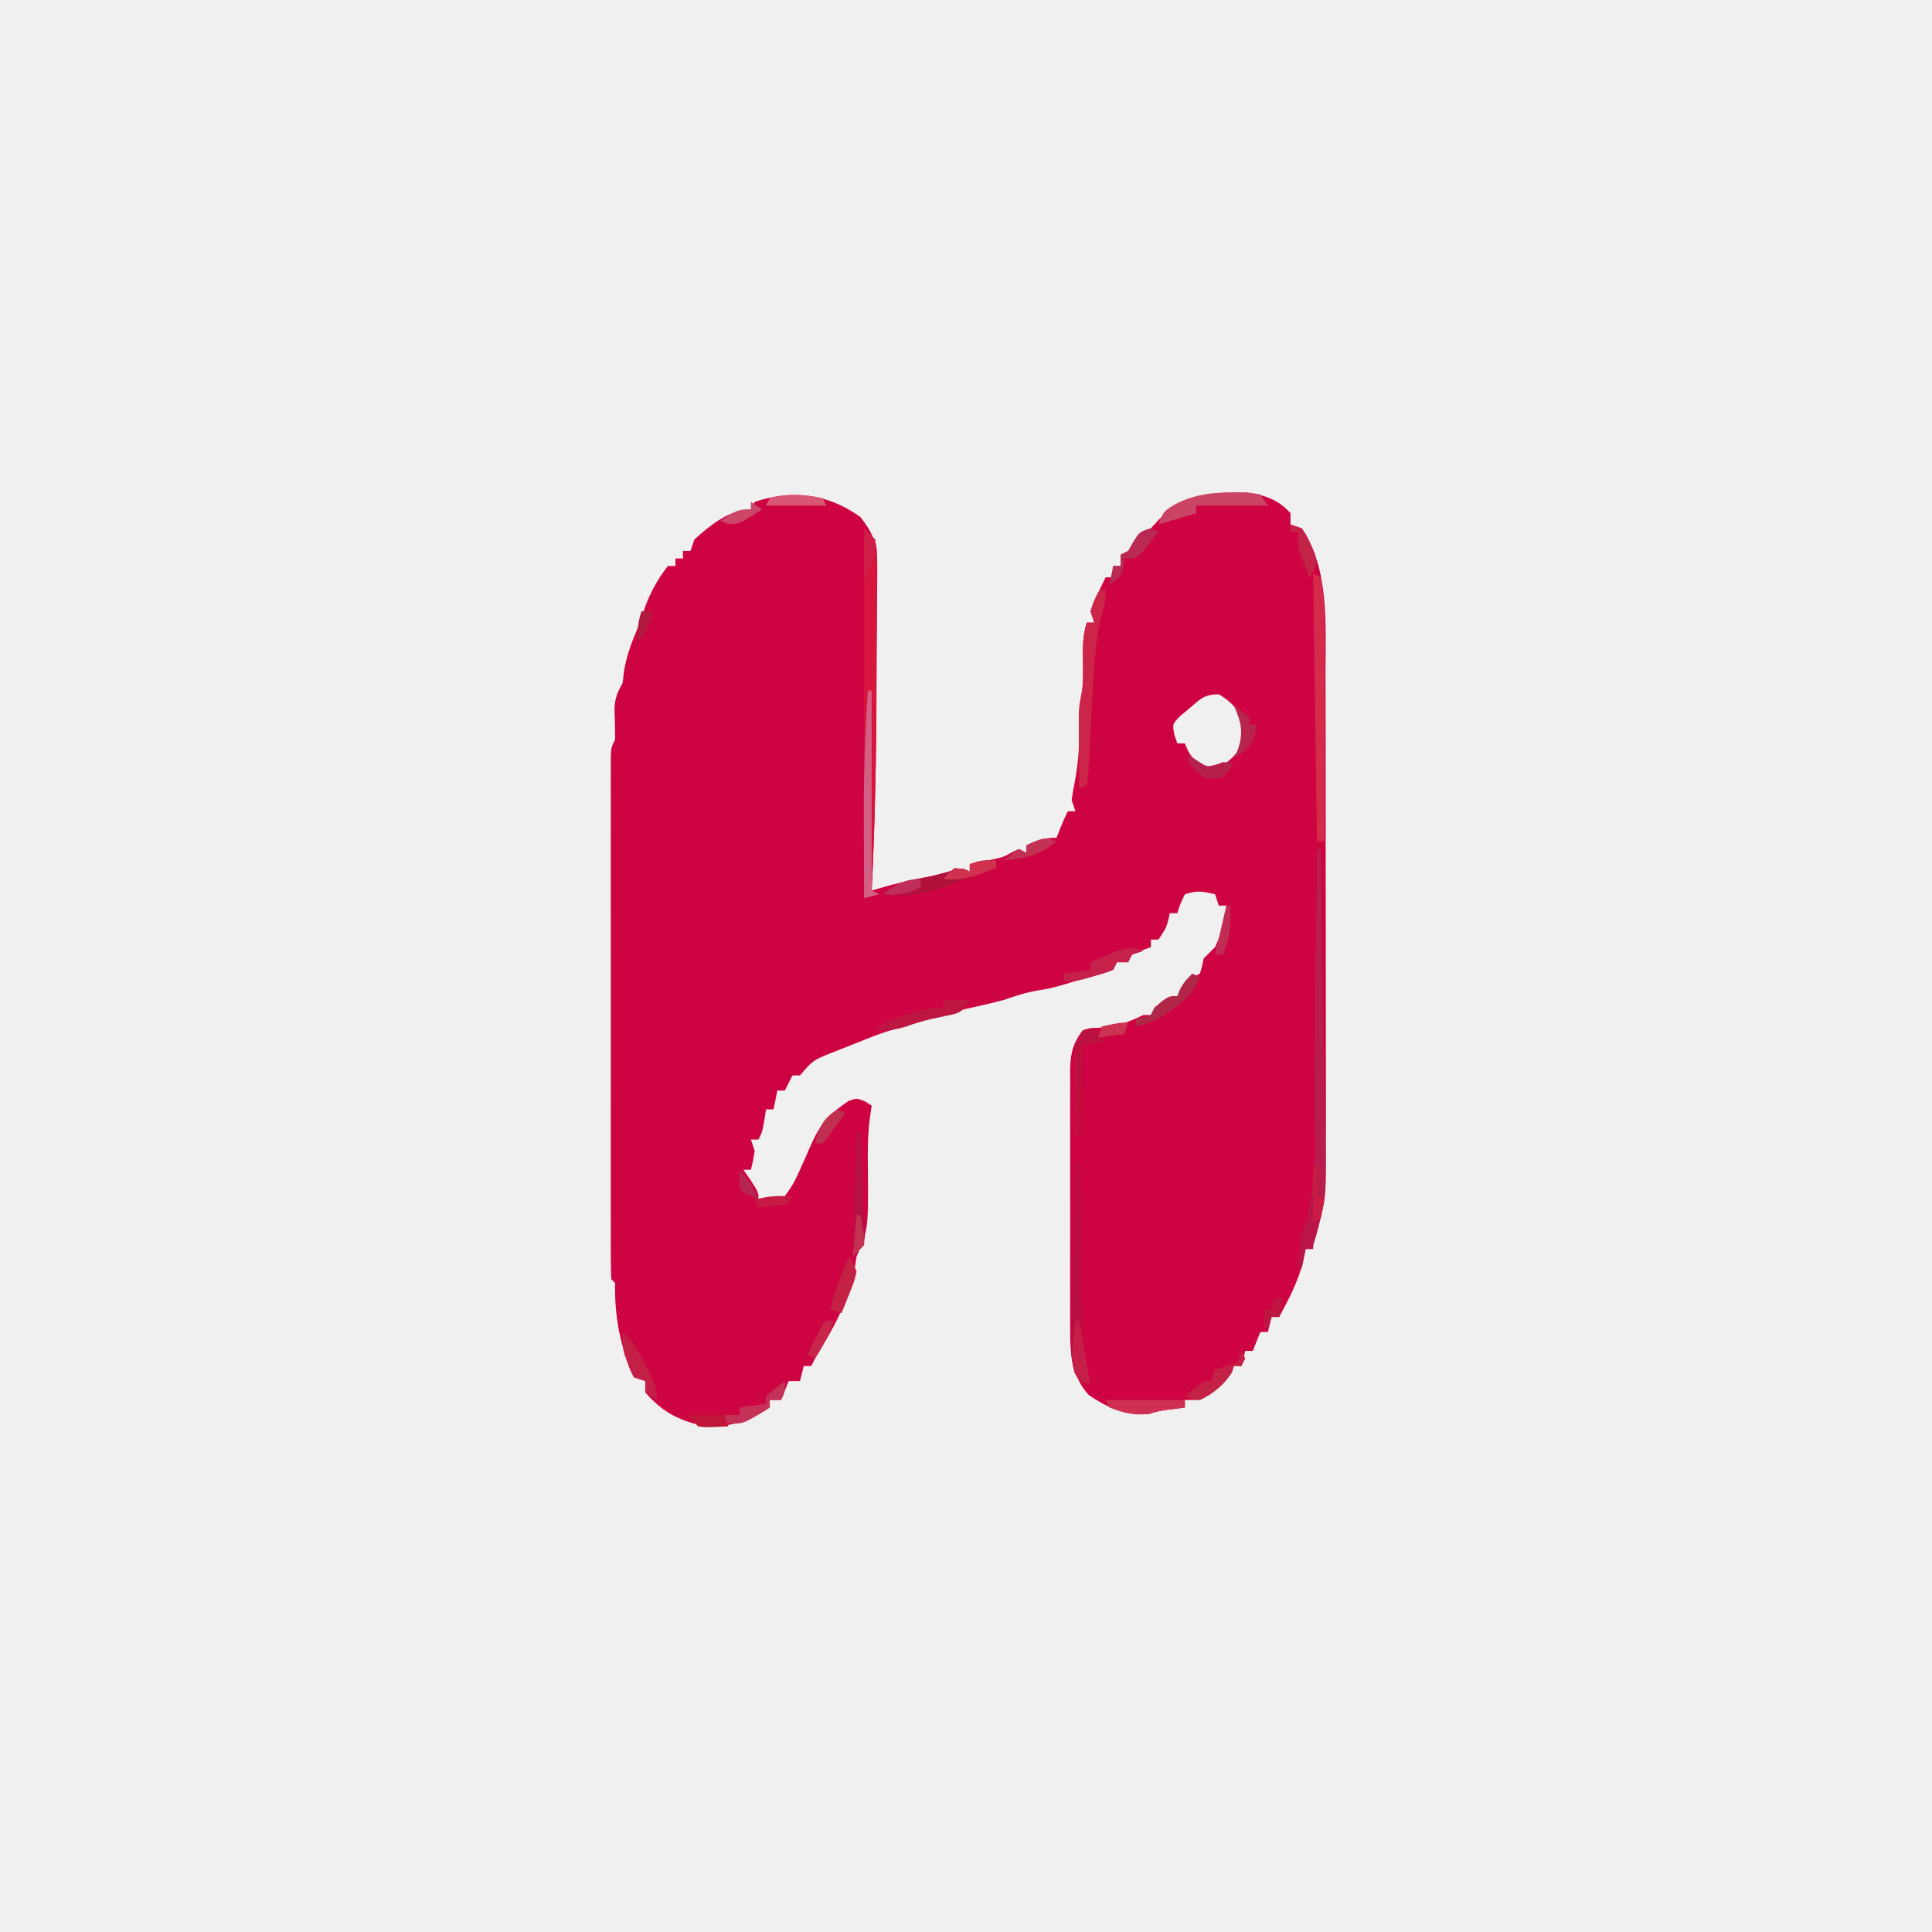
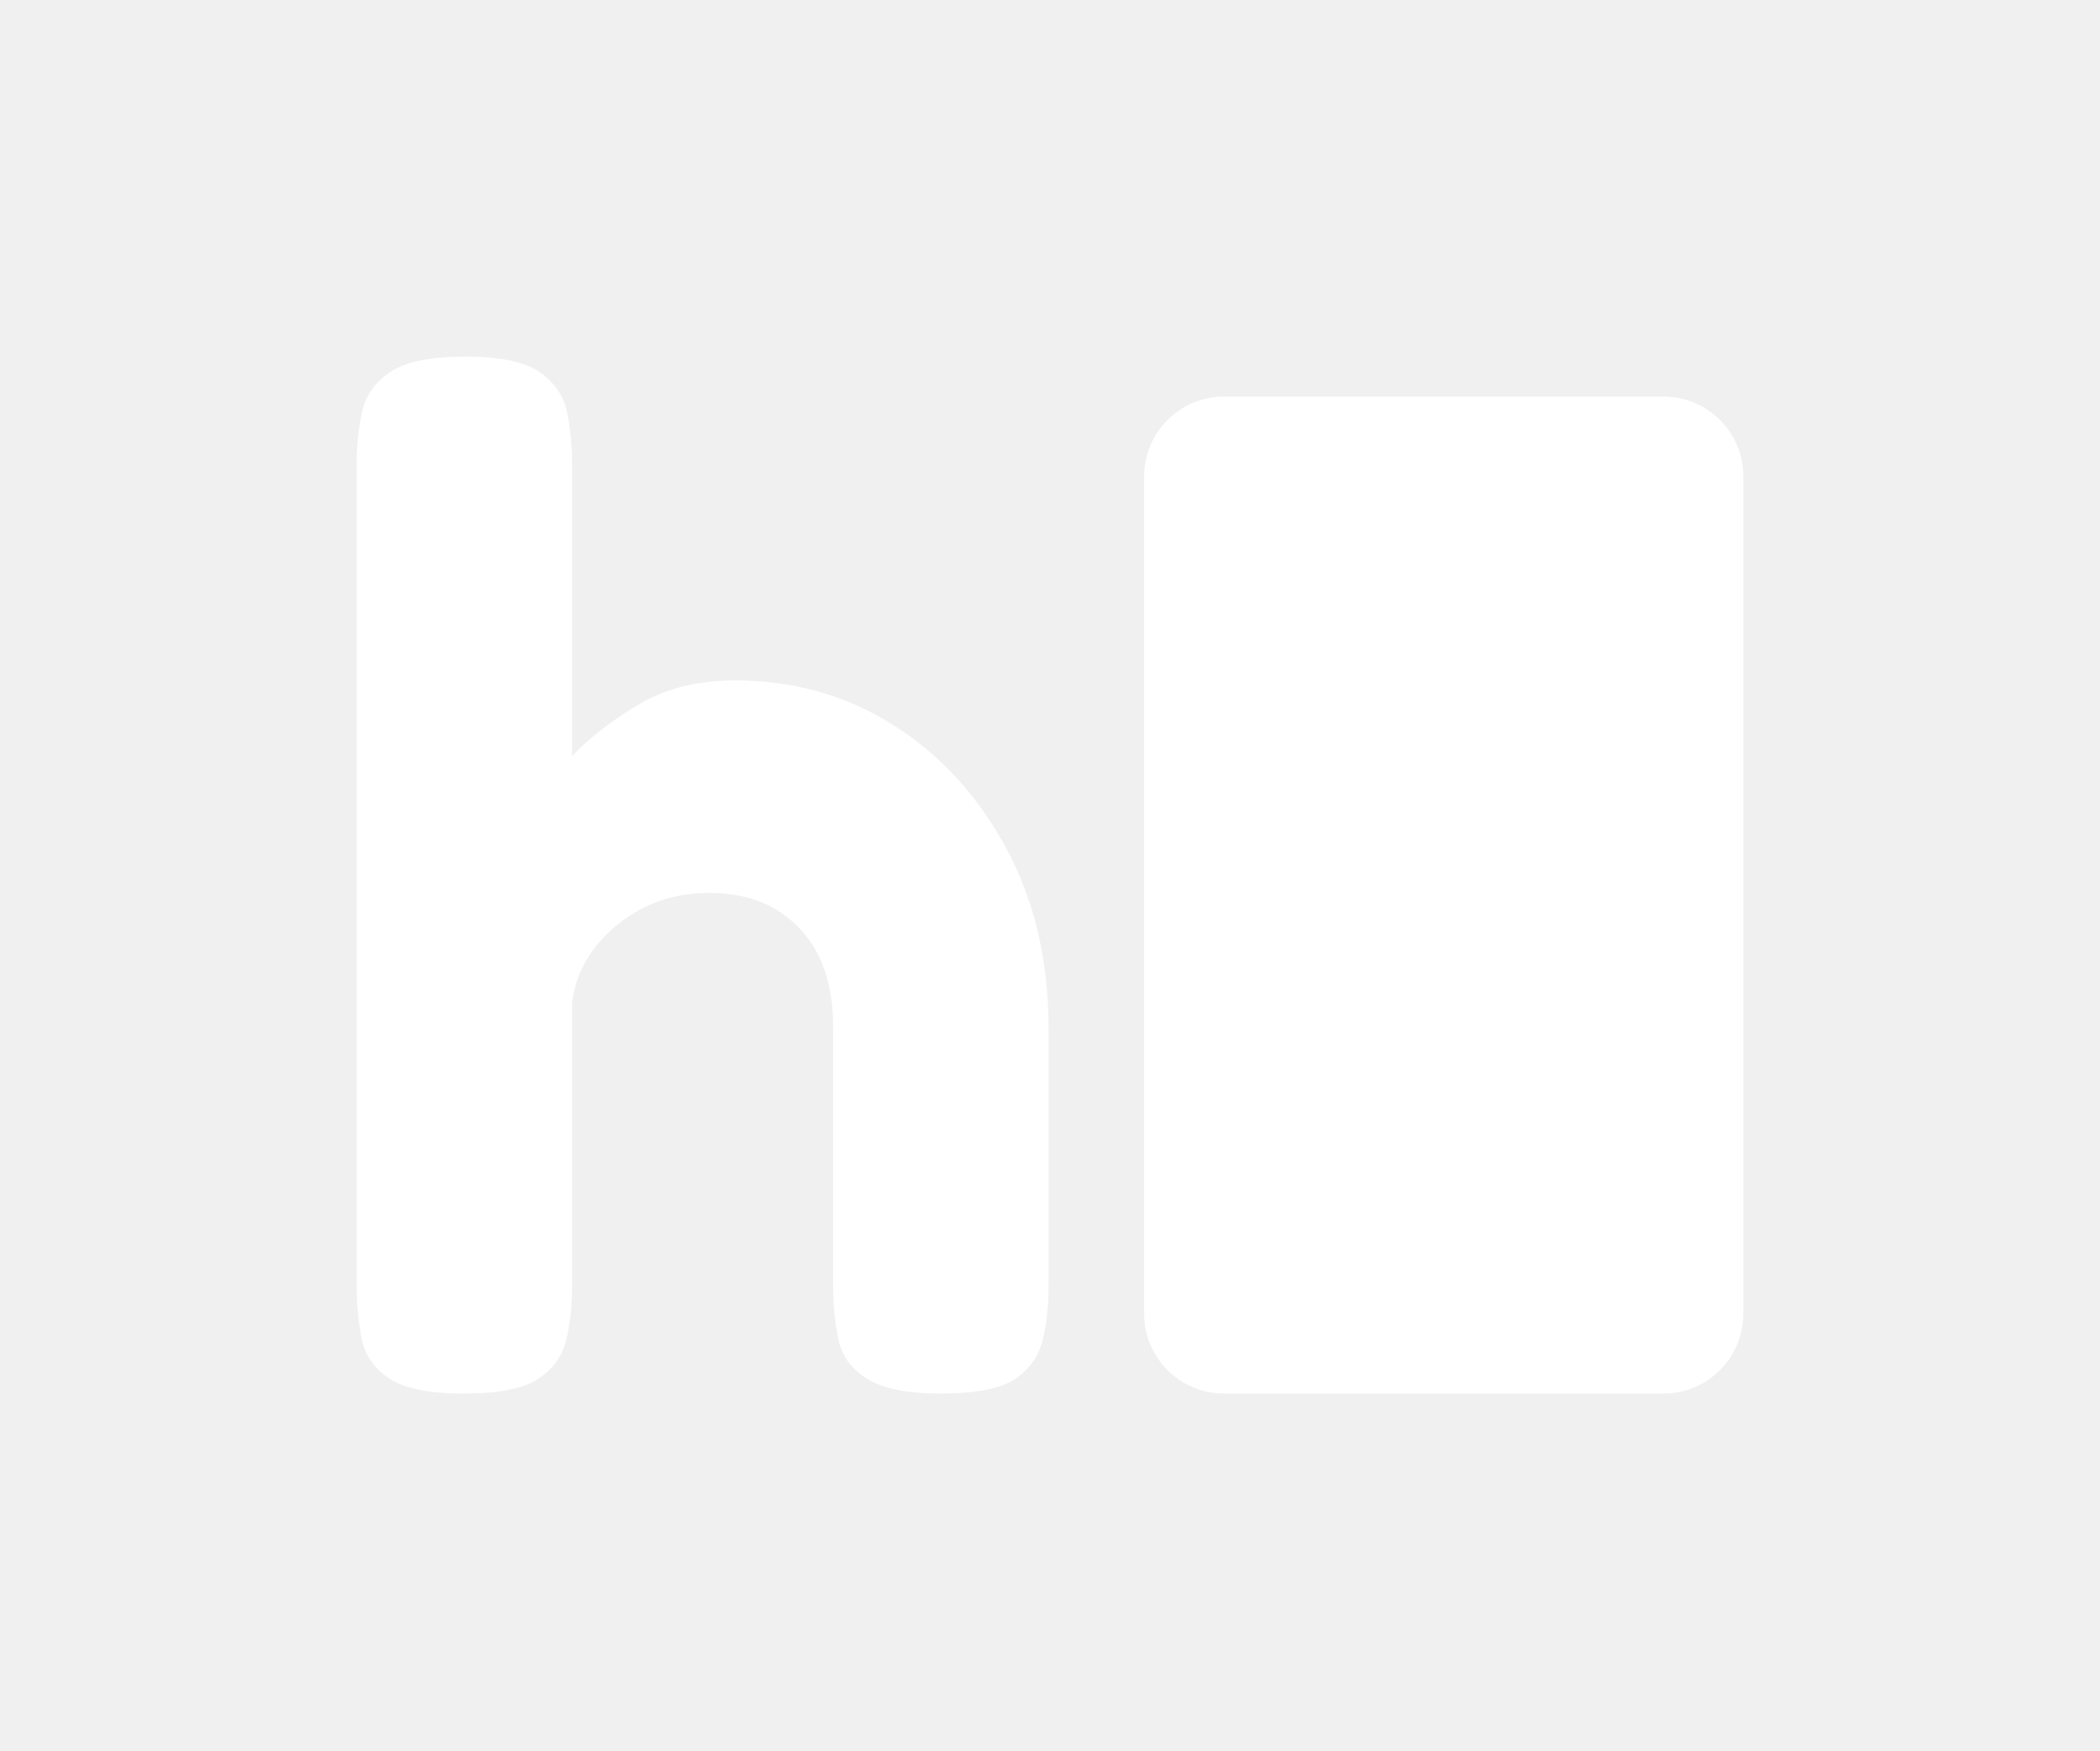
- <svg xmlns="http://www.w3.org/2000/svg" version="1.1" width="512" height="512">
-   <path d="M0 0 C3.37 4.296 4.498 7.083 4.47 12.527 C4.473 13.807 4.476 15.087 4.479 16.406 C4.462 17.798 4.444 19.19 4.426 20.582 C4.421 22.038 4.418 23.494 4.416 24.95 C4.406 28.793 4.372 32.635 4.333 36.477 C4.306 39.539 4.297 42.6 4.289 45.662 C4.242 63.459 3.889 81.222 3 99 C4.101 98.682 5.202 98.363 6.336 98.035 C9.233 97.217 12.046 96.544 15 96 C18.065 95.416 21.02 94.738 24 93.812 C27 93 27 93 29 94 C29 93.34 29 92.68 29 92 C29.603 91.879 30.207 91.758 30.828 91.633 C31.627 91.465 32.427 91.298 33.25 91.125 C34.039 90.963 34.828 90.8 35.641 90.633 C38.033 90.083 38.033 90.083 40.172 88.867 C40.775 88.581 41.378 88.295 42 88 C42.66 88.33 43.32 88.66 44 89 C44 88.34 44 87.68 44 87 C46.906 85.743 48.796 85 52 85 C52.464 83.824 52.464 83.824 52.938 82.625 C54 80 54 80 55 78 C55.66 78 56.32 78 57 78 C56.67 77.01 56.34 76.02 56 75 C56.249 73.198 56.572 71.407 56.938 69.625 C57.967 63.977 58.136 58.639 57.973 52.91 C58 50 58 50 58.496 47.531 C59.11 44.447 59.058 41.579 59 38.438 C58.932 34.757 58.896 31.529 60 28 C60.66 28 61.32 28 62 28 C61.67 27.01 61.34 26.02 61 25 C61.777 22.738 61.777 22.738 62.938 20.312 C63.318 19.504 63.698 18.696 64.09 17.863 C64.39 17.248 64.691 16.634 65 16 C65.66 16 66.32 16 67 16 C67 15.01 67 14.02 67 13 C67.66 13 68.32 13 69 13 C69 12.01 69 11.02 69 10 C69.66 9.67 70.32 9.34 71 9 C71.474 8.175 71.949 7.35 72.438 6.5 C74 4 74 4 77 3 C77.701 2.237 78.403 1.474 79.125 0.688 C86.057 -5.792 93.104 -6.705 102.445 -6.461 C107.048 -5.864 110.868 -4.553 114 -1 C114 -0.01 114 0.98 114 2 C114.99 2.33 115.98 2.66 117 3 C124.255 13.638 123.298 28.556 123.275 40.853 C123.279 42.398 123.284 43.944 123.29 45.489 C123.303 49.646 123.304 53.803 123.302 57.959 C123.301 61.441 123.305 64.923 123.31 68.405 C123.321 76.619 123.322 84.832 123.316 93.046 C123.31 101.503 123.322 109.959 123.343 118.416 C123.361 125.7 123.367 132.984 123.364 140.269 C123.362 144.609 123.364 148.95 123.378 153.291 C123.391 157.368 123.389 161.444 123.376 165.522 C123.374 167.013 123.376 168.505 123.385 169.996 C123.424 177.601 123.199 183.988 120 191 C120 191.99 120 192.98 120 194 C119.34 194 118.68 194 118 194 C117.66 195.671 117.66 195.671 117.312 197.375 C116.019 202.642 113.553 207.245 111 212 C110.34 212 109.68 212 109 212 C108.67 213.32 108.34 214.64 108 216 C107.34 216 106.68 216 106 216 C105.34 217.65 104.68 219.3 104 221 C103.34 221 102.68 221 102 221 C101.67 222.32 101.34 223.64 101 225 C100.34 225 99.68 225 99 225 C98.814 225.557 98.629 226.114 98.438 226.688 C96.367 230.018 93.481 232.208 90 234 C88.68 234 87.36 234 86 234 C86 234.66 86 235.32 86 236 C84.422 236.217 84.422 236.217 82.812 236.438 C79.201 236.887 79.201 236.887 76.562 237.688 C70.433 238.435 65.479 236.025 60.543 232.707 C56.099 227.791 55.56 222.026 55.612 215.666 C55.607 214.863 55.601 214.06 55.596 213.234 C55.583 210.601 55.591 207.969 55.602 205.336 C55.6 203.497 55.597 201.658 55.593 199.819 C55.588 195.974 55.595 192.13 55.609 188.285 C55.626 183.361 55.616 178.438 55.598 173.514 C55.587 169.72 55.591 165.927 55.599 162.133 C55.601 160.317 55.598 158.502 55.591 156.686 C55.583 154.149 55.595 151.613 55.612 149.076 C55.606 148.329 55.6 147.581 55.593 146.812 C55.647 142.387 56.238 139.505 59 136 C61.016 135.398 61.016 135.398 63.25 135.375 C67.814 135.129 70.882 133.933 75 132 C75.66 132 76.32 132 77 132 C77.33 131.34 77.66 130.68 78 130 C81.577 127 81.577 127 84 127 C84.248 126.381 84.495 125.763 84.75 125.125 C86 123 86 123 88.062 122 C89.022 121.505 89.022 121.505 90 121 C90.591 119.054 90.591 119.054 91 117 C92 116 93 115 94 114 C95.747 110.409 96.45 106.942 97 103 C96.34 103 95.68 103 95 103 C94.67 102.01 94.34 101.02 94 100 C90.713 99.2 89.29 98.903 86 100 C84.781 102.504 84.781 102.504 84 105 C83.34 105 82.68 105 82 105 C81.876 105.598 81.752 106.196 81.625 106.812 C81 109 81 109 79 112 C78.34 112 77.68 112 77 112 C77 112.66 77 113.32 77 114 C76.196 114.289 75.391 114.578 74.562 114.875 C71.867 115.733 71.867 115.733 71 118 C70.01 118 69.02 118 68 118 C67.67 118.66 67.34 119.32 67 120 C64.961 120.781 64.961 120.781 62.375 121.5 C61.47 121.755 60.565 122.01 59.633 122.273 C58.764 122.513 57.895 122.753 57 123 C55.763 123.371 54.525 123.743 53.25 124.125 C50 125 50 125 46.938 125.5 C43.808 126.033 40.995 126.958 38 128 C33.465 129.203 28.867 130.16 24.289 131.184 C21.12 131.97 18.087 132.941 15 134 C12.492 134.754 9.979 135.488 7.465 136.219 C4.915 137.027 2.474 137.983 0 139 C-0.837 139.33 -1.673 139.66 -2.535 140 C-3.369 140.33 -4.203 140.66 -5.062 141 C-5.899 141.33 -6.736 141.66 -7.598 142 C-12.558 143.987 -12.558 143.987 -16 148 C-16.66 148 -17.32 148 -18 148 C-18.66 149.32 -19.32 150.64 -20 152 C-20.66 152 -21.32 152 -22 152 C-22.33 153.65 -22.66 155.3 -23 157 C-23.66 157 -24.32 157 -25 157 C-25.144 157.949 -25.289 158.898 -25.438 159.875 C-26 163 -26 163 -27 165 C-27.66 165 -28.32 165 -29 165 C-28.67 165.99 -28.34 166.98 -28 168 C-28.438 170.688 -28.438 170.688 -29 173 C-29.66 173 -30.32 173 -31 173 C-30.34 173.949 -29.68 174.898 -29 175.875 C-27 179 -27 179 -27 181 C-23.631 181.057 -23.631 181.057 -20 180 C-18.225 177.566 -17.159 175.711 -16 173 C-15.662 172.245 -15.325 171.489 -14.977 170.711 C-14.289 169.165 -13.603 167.618 -12.918 166.07 C-10.486 160.586 -7.991 157.998 -3.035 154.723 C-1 154 -1 154 1.254 154.871 C1.83 155.244 2.406 155.616 3 156 C2.835 157.136 2.67 158.271 2.5 159.441 C1.935 163.962 1.927 168.389 2 172.938 C2.113 188.801 2.113 188.801 -1 196 C-1.144 196.907 -1.289 197.815 -1.438 198.75 C-3.025 207.922 -7.198 215.108 -12 223 C-12.33 223.66 -12.66 224.32 -13 225 C-13.66 225 -14.32 225 -15 225 C-15.33 226.32 -15.66 227.64 -16 229 C-16.99 229 -17.98 229 -19 229 C-19.66 230.65 -20.32 232.3 -21 234 C-21.99 234 -22.98 234 -24 234 C-24 234.66 -24 235.32 -24 236 C-29.566 239.751 -34.26 241.119 -41 241 C-47.965 239.54 -52.282 237.373 -57 232 C-57 231.01 -57 230.02 -57 229 C-57.99 228.67 -58.98 228.34 -60 228 C-63.667 219.785 -65.16 211.95 -65 203 C-65.33 202.67 -65.66 202.34 -66 202 C-66.099 200.182 -66.126 198.361 -66.127 196.54 C-66.13 195.355 -66.133 194.171 -66.136 192.95 C-66.134 191.638 -66.131 190.326 -66.129 188.975 C-66.131 187.589 -66.133 186.203 -66.135 184.817 C-66.139 181.042 -66.137 177.267 -66.134 173.492 C-66.132 169.55 -66.134 165.607 -66.136 161.664 C-66.138 155.04 -66.135 148.416 -66.13 141.793 C-66.125 134.127 -66.127 126.461 -66.132 118.796 C-66.137 112.224 -66.137 105.653 -66.135 99.081 C-66.133 95.152 -66.133 91.223 -66.136 87.294 C-66.139 83.599 -66.137 79.905 -66.131 76.211 C-66.129 74.202 -66.132 72.194 -66.136 70.186 C-66.133 68.998 -66.13 67.81 -66.127 66.587 C-66.127 65.55 -66.126 64.513 -66.126 63.445 C-66 61 -66 61 -65 59 C-64.969 56.237 -65.067 53.488 -65.16 50.727 C-64.993 47.887 -64.355 46.45 -63 44 C-62.876 42.969 -62.752 41.938 -62.625 40.875 C-61.947 36.67 -60.617 33.251 -58.969 29.348 C-57.914 26.903 -57.914 26.903 -57.062 23.875 C-55.609 19.943 -53.609 16.294 -51 13 C-50.34 13 -49.68 13 -49 13 C-49 12.34 -49 11.68 -49 11 C-48.34 11 -47.68 11 -47 11 C-47 10.34 -47 9.68 -47 9 C-46.34 9 -45.68 9 -45 9 C-44.67 8.01 -44.34 7.02 -44 6 C-39.924 2.284 -34.662 -2 -29 -2 C-28.67 -2.66 -28.34 -3.32 -28 -4 C-17.988 -7.337 -8.644 -6.189 0 0 Z M87.25 50.688 C86.43 51.372 85.61 52.056 84.766 52.762 C82.673 54.89 82.673 54.89 83.234 57.77 C83.487 58.506 83.74 59.242 84 60 C84.66 60 85.32 60 86 60 C86.248 60.598 86.495 61.196 86.75 61.812 C88.209 64.365 89.436 65.567 92 67 C95.138 67 96.221 65.81 98.625 63.75 C101.677 60.281 101.677 60.281 103 56 C100.992 52.138 98.791 49.201 95 47 C91.122 47 90.15 48.189 87.25 50.688 Z " fill="#CE0341" transform="translate(228,137)" />
-   <path d="M0 0 C3 3 3 3 3.367 5.774 C3.364 6.9 3.36 8.026 3.356 9.186 C3.359 10.467 3.362 11.747 3.366 13.066 C3.354 14.474 3.341 15.881 3.328 17.289 C3.325 18.749 3.323 20.21 3.322 21.67 C3.318 24.749 3.303 27.827 3.281 30.906 C3.254 34.773 3.242 38.639 3.237 42.506 C3.213 60.358 2.903 78.168 2 96 C2.66 96.33 3.32 96.66 4 97 C2.02 97.495 2.02 97.495 0 98 C0 65.66 0 33.32 0 0 Z " fill="#D8153C" transform="translate(229,140)" />
-   <path d="M0 0 C0.33 0 0.66 0 1 0 C1.2 12.248 1.384 24.496 1.547 36.745 C1.623 42.433 1.704 48.12 1.799 53.808 C1.89 59.3 1.967 64.792 2.032 70.284 C2.06 72.376 2.093 74.468 2.132 76.561 C2.185 79.497 2.219 82.434 2.249 85.371 C2.269 86.231 2.289 87.09 2.31 87.976 C2.34 93.687 1.182 97.729 -1 103 C-1 103.99 -1 104.98 -1 106 C-1.66 106 -2.32 106 -3 106 C-3.33 107.65 -3.66 109.3 -4 111 C-4.33 111 -4.66 111 -5 111 C-4.315 102.885 -4.315 102.885 -3 99.188 C0.391 88.38 -0.789 75.7 -0.684 64.453 C-0.663 62.587 -0.642 60.721 -0.621 58.855 C-0.566 53.982 -0.516 49.109 -0.468 44.237 C-0.417 39.249 -0.362 34.261 -0.307 29.273 C-0.2 19.516 -0.098 9.758 0 0 Z " fill="#B91D4D" transform="translate(349,225)" />
-   <path d="M0 0 C0.99 0.495 0.99 0.495 2 1 C3.297 8.7 3.129 16.434 3.098 24.223 C3.096 25.577 3.094 26.932 3.093 28.287 C3.09 31.823 3.08 35.359 3.069 38.895 C3.058 42.515 3.054 46.136 3.049 49.756 C3.038 56.837 3.021 63.919 3 71 C2.34 71 1.68 71 1 71 C0.67 47.57 0.34 24.14 0 0 Z " fill="#D52B4A" transform="translate(348,152)" />
-   <path d="M0 0 C0 3 0 3 -0.938 6.625 C-2.722 13.595 -3.071 20.685 -3.465 27.844 C-3.504 28.544 -3.543 29.244 -3.583 29.965 C-3.744 32.892 -3.904 35.819 -4.05 38.747 C-4.158 40.905 -4.279 43.062 -4.402 45.219 C-4.469 46.497 -4.536 47.775 -4.605 49.092 C-4.736 50.052 -4.866 51.011 -5 52 C-5.99 52.495 -5.99 52.495 -7 53 C-7.029 49.438 -7.047 45.875 -7.062 42.312 C-7.071 41.305 -7.079 40.298 -7.088 39.26 C-7.093 37.795 -7.093 37.795 -7.098 36.301 C-7.103 35.405 -7.108 34.51 -7.114 33.587 C-6.998 30.96 -6.54 28.569 -6 26 C-5.957 23.813 -5.959 21.625 -6 19.438 C-6.068 15.757 -6.104 12.529 -5 9 C-4.34 9 -3.68 9 -3 9 C-3.33 8.01 -3.66 7.02 -4 6 C-3.188 3.375 -3.188 3.375 -2 1 C-1.34 0.67 -0.68 0.34 0 0 Z " fill="#CD2548" transform="translate(293,156)" />
-   <path d="M0 0 C0.33 0 0.66 0 1 0 C1 17.49 1 34.98 1 53 C1.66 53.33 2.32 53.66 3 54 C1.02 54.495 1.02 54.495 -1 55 C-1.025 50.06 -1.043 45.12 -1.055 40.181 C-1.06 38.509 -1.067 36.838 -1.075 35.166 C-1.136 23.406 -0.783 11.735 0 0 Z " fill="#D36084" transform="translate(230,183)" />
-   <path d="M0 0 C0.33 0 0.66 0 1 0 C1.008 0.592 1.016 1.183 1.025 1.793 C1.111 7.991 1.211 14.188 1.317 20.386 C1.355 22.694 1.39 25.002 1.422 27.311 C1.468 30.642 1.526 33.973 1.586 37.305 C1.597 38.325 1.609 39.345 1.621 40.396 C1.751 46.799 2.516 52.769 4 59 C1 58 1 58 -0.179 55.777 C-1.042 52.857 -1.208 50.604 -1.135 47.567 C-1.115 46.506 -1.095 45.446 -1.074 44.353 C-1.042 43.219 -1.01 42.086 -0.977 40.918 C-0.952 39.749 -0.927 38.579 -0.901 37.375 C-0.819 33.645 -0.722 29.916 -0.625 26.188 C-0.567 23.657 -0.509 21.126 -0.453 18.596 C-0.313 12.397 -0.161 6.198 0 0 Z " fill="#B90E43" transform="translate(285,308)" />
-   <path d="M0 0 C0 0.66 0 1.32 0 2 C-19.944 9.529 -19.944 9.529 -30 9 C-27.093 6.548 -24.93 5.545 -21.188 4.938 C-18.045 4.39 -15.043 3.77 -12 2.812 C-9 2 -9 2 -7 3 C-7 2.34 -7 1.68 -7 1 C-4 0 -4 0 0 0 Z " fill="#AF1139" transform="translate(264,228)" />
-   <path d="M0 0 C0.706 -0.006 1.413 -0.012 2.141 -0.018 C4.156 0.031 4.156 0.031 7.5 0.5 C8.16 1.49 8.82 2.48 9.5 3.5 C3.23 3.5 -3.04 3.5 -9.5 3.5 C-9.5 4.16 -9.5 4.82 -9.5 5.5 C-14.45 6.985 -14.45 6.985 -19.5 8.5 C-18.314 4.941 -17.63 4.587 -14.438 2.812 C-9.576 0.477 -5.302 0.021 0 0 Z " fill="#CB4465" transform="translate(326.5,130.5)" />
-   <path d="M0 0 C0.33 0 0.66 0 1 0 C1 2.64 1 5.28 1 8 C1.66 8 2.32 8 3 8 C2.347 12.463 1.428 16.717 0 21 C-0.66 21.33 -1.32 21.66 -2 22 C-2.656 24.527 -2.656 24.527 -3 27 C-3.33 27 -3.66 27 -4 27 C-3.315 18.885 -3.315 18.885 -2 15.188 C-0.447 10.236 -0.317 5.16 0 0 Z " fill="#BA1547" transform="translate(348,309)" />
-   <path d="M0 0 C2.31 0 4.62 0 7 0 C4.836 3.245 4.652 3.393 1.125 4.125 C0.447 4.272 -0.231 4.419 -0.93 4.57 C-1.613 4.712 -2.296 4.854 -3 5 C-5.406 5.566 -7.603 6.218 -9.938 7.062 C-12.839 7.951 -14.996 8.177 -18 8 C-15.401 5.401 -13.073 4.932 -9.562 3.875 C-7.832 3.345 -7.832 3.345 -6.066 2.805 C-3 2 -3 2 0 2 C0 1.34 0 0.68 0 0 Z " fill="#BD1641" transform="translate(250,265)" />
-   <path d="M0 0 C-0.99 0.33 -1.98 0.66 -3 1 C-3.33 1.66 -3.66 2.32 -4 3 C-4.99 3 -5.98 3 -7 3 C-7.33 3.66 -7.66 4.32 -8 5 C-10.18 5.852 -10.18 5.852 -12.875 6.625 C-13.759 6.885 -14.644 7.146 -15.555 7.414 C-18 8 -18 8 -21 8 C-21 7.34 -21 6.68 -21 6 C-17.535 5.505 -17.535 5.505 -14 5 C-14 4.34 -14 3.68 -14 3 C-12.423 2.299 -10.838 1.614 -9.25 0.938 C-7.927 0.363 -7.927 0.363 -6.578 -0.223 C-3.847 -1.046 -2.631 -0.977 0 0 Z " fill="#C6214B" transform="translate(303,252)" />
-   <path d="M0 0 C0.33 0.66 0.66 1.32 1 2 C0.67 2.66 0.34 3.32 0 4 C-0.66 4 -1.32 4 -2 4 C-2.186 4.557 -2.371 5.114 -2.562 5.688 C-4.614 8.987 -7.462 11.365 -11 13 C-13.227 12.637 -13.227 12.637 -15 12 C-10.25 8 -10.25 8 -8 8 C-7.67 7.01 -7.34 6.02 -7 5 C-5 4.333 -3 3.667 -1 3 C-0.67 2.01 -0.34 1.02 0 0 Z " fill="#C32145" transform="translate(329,358)" />
-   <path d="M0 0 C2.972 2.57 4.453 5.505 6.188 9 C6.717 10.052 7.247 11.104 7.793 12.188 C9 15 9 15 9 18 C8.01 17.34 7.02 16.68 6 16 C6 15.01 6 14.02 6 13 C5.01 12.67 4.02 12.34 3 12 C2.051 10.293 2.051 10.293 1.312 8.188 C1.061 7.5 0.81 6.813 0.551 6.105 C0 4 0 4 0 0 Z " fill="#C41F47" transform="translate(165,353)" />
-   <path d="M0 0 C1.32 0 2.64 0 4 0 C4 0.66 4 1.32 4 2 C4.66 2.33 5.32 2.66 6 3 C4.02 3.33 2.04 3.66 0 4 C-0.33 11.92 -0.66 19.84 -1 28 C-1.33 28 -1.66 28 -2 28 C-2.058 23.896 -2.094 19.792 -2.125 15.688 C-2.142 14.52 -2.159 13.353 -2.176 12.15 C-2.182 11.032 -2.189 9.914 -2.195 8.762 C-2.206 7.73 -2.216 6.698 -2.227 5.635 C-2 3 -2 3 0 0 Z " fill="#BA113E" transform="translate(287,273)" />
-   <path d="M0 0 C6.93 0 13.86 0 21 0 C21 0.66 21 1.32 21 2 C19.422 2.217 19.422 2.217 17.812 2.438 C14.201 2.887 14.201 2.887 11.562 3.688 C7.666 4.163 4.739 3.184 1 2 C0.67 1.34 0.34 0.68 0 0 Z " fill="#CF2F50" transform="translate(293,371)" />
-   <path d="M0 0 C0.66 0.33 1.32 0.66 2 1 C-0.158 6.212 -4.417 8.952 -9 12 C-12.562 13.438 -12.562 13.438 -15 14 C-15 13.34 -15 12.68 -15 12 C-14.361 11.876 -13.721 11.752 -13.062 11.625 C-12.382 11.419 -11.701 11.213 -11 11 C-10.67 10.34 -10.34 9.68 -10 9 C-6.423 6 -6.423 6 -4 6 C-3.567 5.072 -3.567 5.072 -3.125 4.125 C-2 2 -2 2 0 0 Z " fill="#B02748" transform="translate(316,258)" />
-   <path d="M0 0 C0.33 0 0.66 0 1 0 C1.217 4.217 1.414 8.434 1.592 12.653 C1.655 14.087 1.724 15.522 1.799 16.956 C1.905 19.019 1.992 21.081 2.074 23.145 C2.132 24.386 2.189 25.627 2.249 26.906 C2 30 2 30 -1 33 C-0.67 22.11 -0.34 11.22 0 0 Z " fill="#B61144" transform="translate(227,300)" />
-   <path d="M0 0 C0.66 0.33 1.32 0.66 2 1 C1.073 2.175 0.133 3.34 -0.812 4.5 C-1.596 5.475 -1.596 5.475 -2.395 6.469 C-4 8 -4 8 -7 8 C-7.103 8.784 -7.206 9.568 -7.312 10.375 C-8 13 -8 13 -11 15 C-10.67 13.35 -10.34 11.7 -10 10 C-9.34 10 -8.68 10 -8 10 C-8 9.01 -8 8.02 -8 7 C-7.34 6.67 -6.68 6.34 -6 6 C-5.526 5.175 -5.051 4.35 -4.562 3.5 C-3 1 -3 1 0 0 Z " fill="#B82A51" transform="translate(305,140)" />
-   <path d="M0 0 C0 3 0 3 -1 5 C-1.99 5 -2.98 5 -4 5 C-4 5.66 -4 6.32 -4 7 C-11.286 11.571 -11.286 11.571 -16 11 C-16 10.34 -16 9.68 -16 9 C-14.68 9 -13.36 9 -12 9 C-12 8.34 -12 7.68 -12 7 C-8.535 6.505 -8.535 6.505 -5 6 C-5 5.34 -5 4.68 -5 4 C-3.374 2.618 -1.707 1.281 0 0 Z " fill="#C43357" transform="translate(208,366)" />
-   <path d="M0 0 C1.117 1.641 1.117 1.641 2 4 C1.32 6.797 1.32 6.797 0.125 9.75 C-0.264 10.735 -0.654 11.72 -1.055 12.734 C-1.367 13.482 -1.679 14.23 -2 15 C-2.99 14.67 -3.98 14.34 -5 14 C-3.7 9.101 -2.076 4.624 0 0 Z " fill="#C52145" transform="translate(225,333)" />
-   <path d="M0 0 C2 1.375 2 1.375 4 3 C4 3.66 4 4.32 4 5 C4.66 5 5.32 5 6 5 C5.694 8.674 5.242 9.781 2.438 12.312 C1.633 12.869 0.829 13.426 0 14 C0.33 13.258 0.66 12.515 1 11.75 C2.652 7.207 1.891 4.255 0 0 Z " fill="#B8254B" transform="translate(327,187)" />
-   <path d="M0 0 C0.33 0.66 0.66 1.32 1 2 C-4.28 2 -9.56 2 -15 2 C-14.67 1.34 -14.34 0.68 -14 0 C-9.085 -1.319 -4.929 -0.919 0 0 Z " fill="#D95774" transform="translate(218,132)" />
-   <path d="M0 0 C0.33 0 0.66 0 1 0 C1.99 5.61 2.98 11.22 4 17 C1 16 1 16 -0.211 13.801 C-1.098 10.653 -1.015 8.422 -0.625 5.188 C-0.514 4.212 -0.403 3.236 -0.289 2.23 C-0.194 1.494 -0.098 0.758 0 0 Z " fill="#C41E49" transform="translate(285,350)" />
-   <path d="M0 0 C0 0.66 0 1.32 0 2 C-4.93 4.04 -8.58 5.407 -14 5 C-12.75 3.438 -12.75 3.438 -11 2 C-8.812 2.312 -8.812 2.312 -7 3 C-7 2.34 -7 1.68 -7 1 C-4 0 -4 0 0 0 Z " fill="#CF314E" transform="translate(264,228)" />
-   <path d="M0 0 C-4.75 3.681 -8.007 4.587 -14 5 C-12.68 4.01 -11.36 3.02 -10 2 C-9.34 2.33 -8.68 2.66 -8 3 C-8 2.34 -8 1.68 -8 1 C-3.375 -1.125 -3.375 -1.125 0 0 Z " fill="#C33254" transform="translate(280,223)" />
-   <path d="M0 0 C0.99 0.99 1.98 1.98 3 3 C2.761 7.385 1.98 10.039 0 14 C0 9.38 0 4.76 0 0 Z " fill="#CE1E48" transform="translate(229,140)" />
-   <path d="M0 0 C3 1 3 1 4.238 2.926 C4.593 3.713 4.947 4.501 5.312 5.312 C5.68 6.092 6.047 6.872 6.426 7.676 C7 10 7 10 6.105 12.293 C5.741 12.856 5.376 13.42 5 14 C4.492 12.753 3.994 11.503 3.5 10.25 C3.222 9.554 2.943 8.858 2.656 8.141 C2 6 2 6 2 2 C1.34 2 0.68 2 0 2 C0 1.34 0 0.68 0 0 Z " fill="#C32347" transform="translate(342,139)" />
-   <path d="M0 0 C0.743 0.516 1.485 1.031 2.25 1.562 C4.806 3.241 4.806 3.241 7.125 2.688 C7.744 2.461 8.363 2.234 9 2 C9.99 2 10.98 2 12 2 C10.812 4 10.812 4 9 6 C6.562 6.5 6.562 6.5 4 6 C1.688 4.125 1.688 4.125 0 2 C0 1.34 0 0.68 0 0 Z " fill="#B6214C" transform="translate(315,200)" />
-   <path d="M0 0 C3.3 0 6.6 0 10 0 C10.33 0.99 10.66 1.98 11 3 C5.043 3.293 5.043 3.293 3 3 C2.01 2.01 1.02 1.02 0 0 Z " fill="#BF1638" transform="translate(182,375)" />
-   <path d="M0 0 C0.33 0 0.66 0 1 0 C1 2.64 1 5.28 1 8 C1.66 8 2.32 8 3 8 C2.625 10.938 2.625 10.938 2 14 C1.01 14.495 1.01 14.495 0 15 C0 10.05 0 5.1 0 0 Z " fill="#CA1B44" transform="translate(348,309)" />
-   <path d="M0 0 C0.66 0 1.32 0 2 0 C0.665 3.594 -0.96 6.755 -3 10 C-3.66 9.67 -4.32 9.34 -5 9 C-4.357 7.686 -3.71 6.374 -3.062 5.062 C-2.703 4.332 -2.343 3.601 -1.973 2.848 C-1 1 -1 1 0 0 Z " fill="#C72649" transform="translate(219,350)" />
-   <path d="M0 0 C0.33 0 0.66 0 1 0 C1.167 4.921 1.248 8.503 -1 13 C-1.66 13 -2.32 13 -3 13 C-2.01 8.71 -1.02 4.42 0 0 Z " fill="#C12C55" transform="translate(325,240)" />
-   <path d="M0 0 C0.66 0.33 1.32 0.66 2 1 C1.05 2.339 0.089 3.671 -0.875 5 C-1.409 5.742 -1.942 6.485 -2.492 7.25 C-3.239 8.116 -3.239 8.116 -4 9 C-4.66 9 -5.32 9 -6 9 C-4.839 4.645 -3.923 2.354 0 0 Z " fill="#BE2F50" transform="translate(222,294)" />
-   <path d="M0 0 C0.99 0.66 1.98 1.32 3 2 C-3.4 6.062 -3.4 6.062 -6.438 5.75 C-6.953 5.503 -7.469 5.255 -8 5 C-3.375 2 -3.375 2 0 2 C0 1.34 0 0.68 0 0 Z " fill="#CD4668" transform="translate(199,133)" />
-   <path d="M0 0 C0.66 0 1.32 0 2 0 C1.67 1.65 1.34 3.3 1 5 C0.34 5 -0.32 5 -1 5 C-1.33 5.99 -1.66 6.98 -2 8 C-2.33 8 -2.66 8 -3 8 C-3 6.35 -3 4.7 -3 3 C-2.34 3 -1.68 3 -1 3 C-0.67 2.01 -0.34 1.02 0 0 Z " fill="#BD1641" transform="translate(338,344)" />
-   <path d="M0 0 C2.252 2.688 3.882 4.646 5 8 C1.125 6.125 1.125 6.125 0 5 C-0.041 3.334 -0.043 1.666 0 0 Z " fill="#B62550" transform="translate(196,310)" />
-   <path d="M0 0 C0 0.66 0 1.32 0 2 C-3.402 4.094 -6.053 4.179 -10 4 C-6.649 1.342 -4.394 0 0 0 Z " fill="#C02F5B" transform="translate(244,233)" />
-   <path d="M0 0 C0.33 0 0.66 0 1 0 C2.074 5.957 2.074 5.957 2 8 C1.01 8.99 0.02 9.98 -1 11 C-0.67 7.37 -0.34 3.74 0 0 Z " fill="#C43151" transform="translate(227,322)" />
-   <path d="M0 0 C-0.33 0.66 -0.66 1.32 -1 2 C-3.649 2.594 -6.292 2.742 -9 3 C-9.33 2.34 -9.66 1.68 -10 1 C-6.527 -0.158 -3.639 -0.069 0 0 Z " fill="#C61A45" transform="translate(210,317)" />
-   <path d="M0 0 C-0.33 0.99 -0.66 1.98 -1 3 C-3.31 3.33 -5.62 3.66 -8 4 C-7.67 3.01 -7.34 2.02 -7 1 C-2.25 0 -2.25 0 0 0 Z " fill="#CA3351" transform="translate(299,271)" />
-   <path d="M0 0 C0.99 0 1.98 0 3 0 C1.25 5.75 1.25 5.75 -1 8 C-1.082 4.956 -0.976 2.928 0 0 Z " fill="#B01A3E" transform="translate(170,162)" />
-   <path d="" fill="#C0003F" transform="translate(0,0)" />
+ <svg xmlns="http://www.w3.org/2000/svg" viewBox="-85.20 -387.20 588.80 490.80" width="589" height="491">
+   <path id="mono-h" fill="#ffffff" d="M44.8 3.6Q30.4 3.6 24.0 -0.6Q17.6 -4.8 16.2 -11.8Q14.8 -18.8 14.8 -26.8V-257.2Q14.8 -265.2 16.4 -272.0Q18.0 -278.8 24.4 -283.0Q30.8 -287.2 45.2 -287.2Q60.0 -287.2 66.2 -282.8Q72.4 -278.4 73.8 -271.6Q75.2 -264.8 75.2 -256.8V-175.2Q82.4 -182.8 93.8 -189.6Q105.2 -196.4 120.8 -196.4Q145.6 -196.4 165.4 -183.8Q185.2 -171.2 197.0 -149.2Q208.8 -127.2 208.8 -98.8V-26.4Q208.8 -18.4 207.2 -11.6Q205.6 -4.8 199.6 -0.6Q193.6 3.6 178.4 3.6Q164.4 3.6 157.8 -0.6Q151.2 -4.8 149.8 -11.8Q148.4 -18.8 148.4 -26.8V-99.2Q148.4 -110.8 144.4 -119.0Q140.4 -127.2 132.6 -132.0Q124.8 -136.8 113.6 -136.8Q98.8 -136.8 87.8 -127.8Q76.8 -118.8 75.2 -106.0V-26.4Q75.2 -18.4 73.6 -11.6Q72.0 -4.8 65.8 -0.6Q59.6 3.6 44.8 3.6Z" />
+   <rect id="bloque" x="235.60" y="-276.00" width="168.00" height="279.60" rx="22.40" fill="#ffffff" />
</svg>
